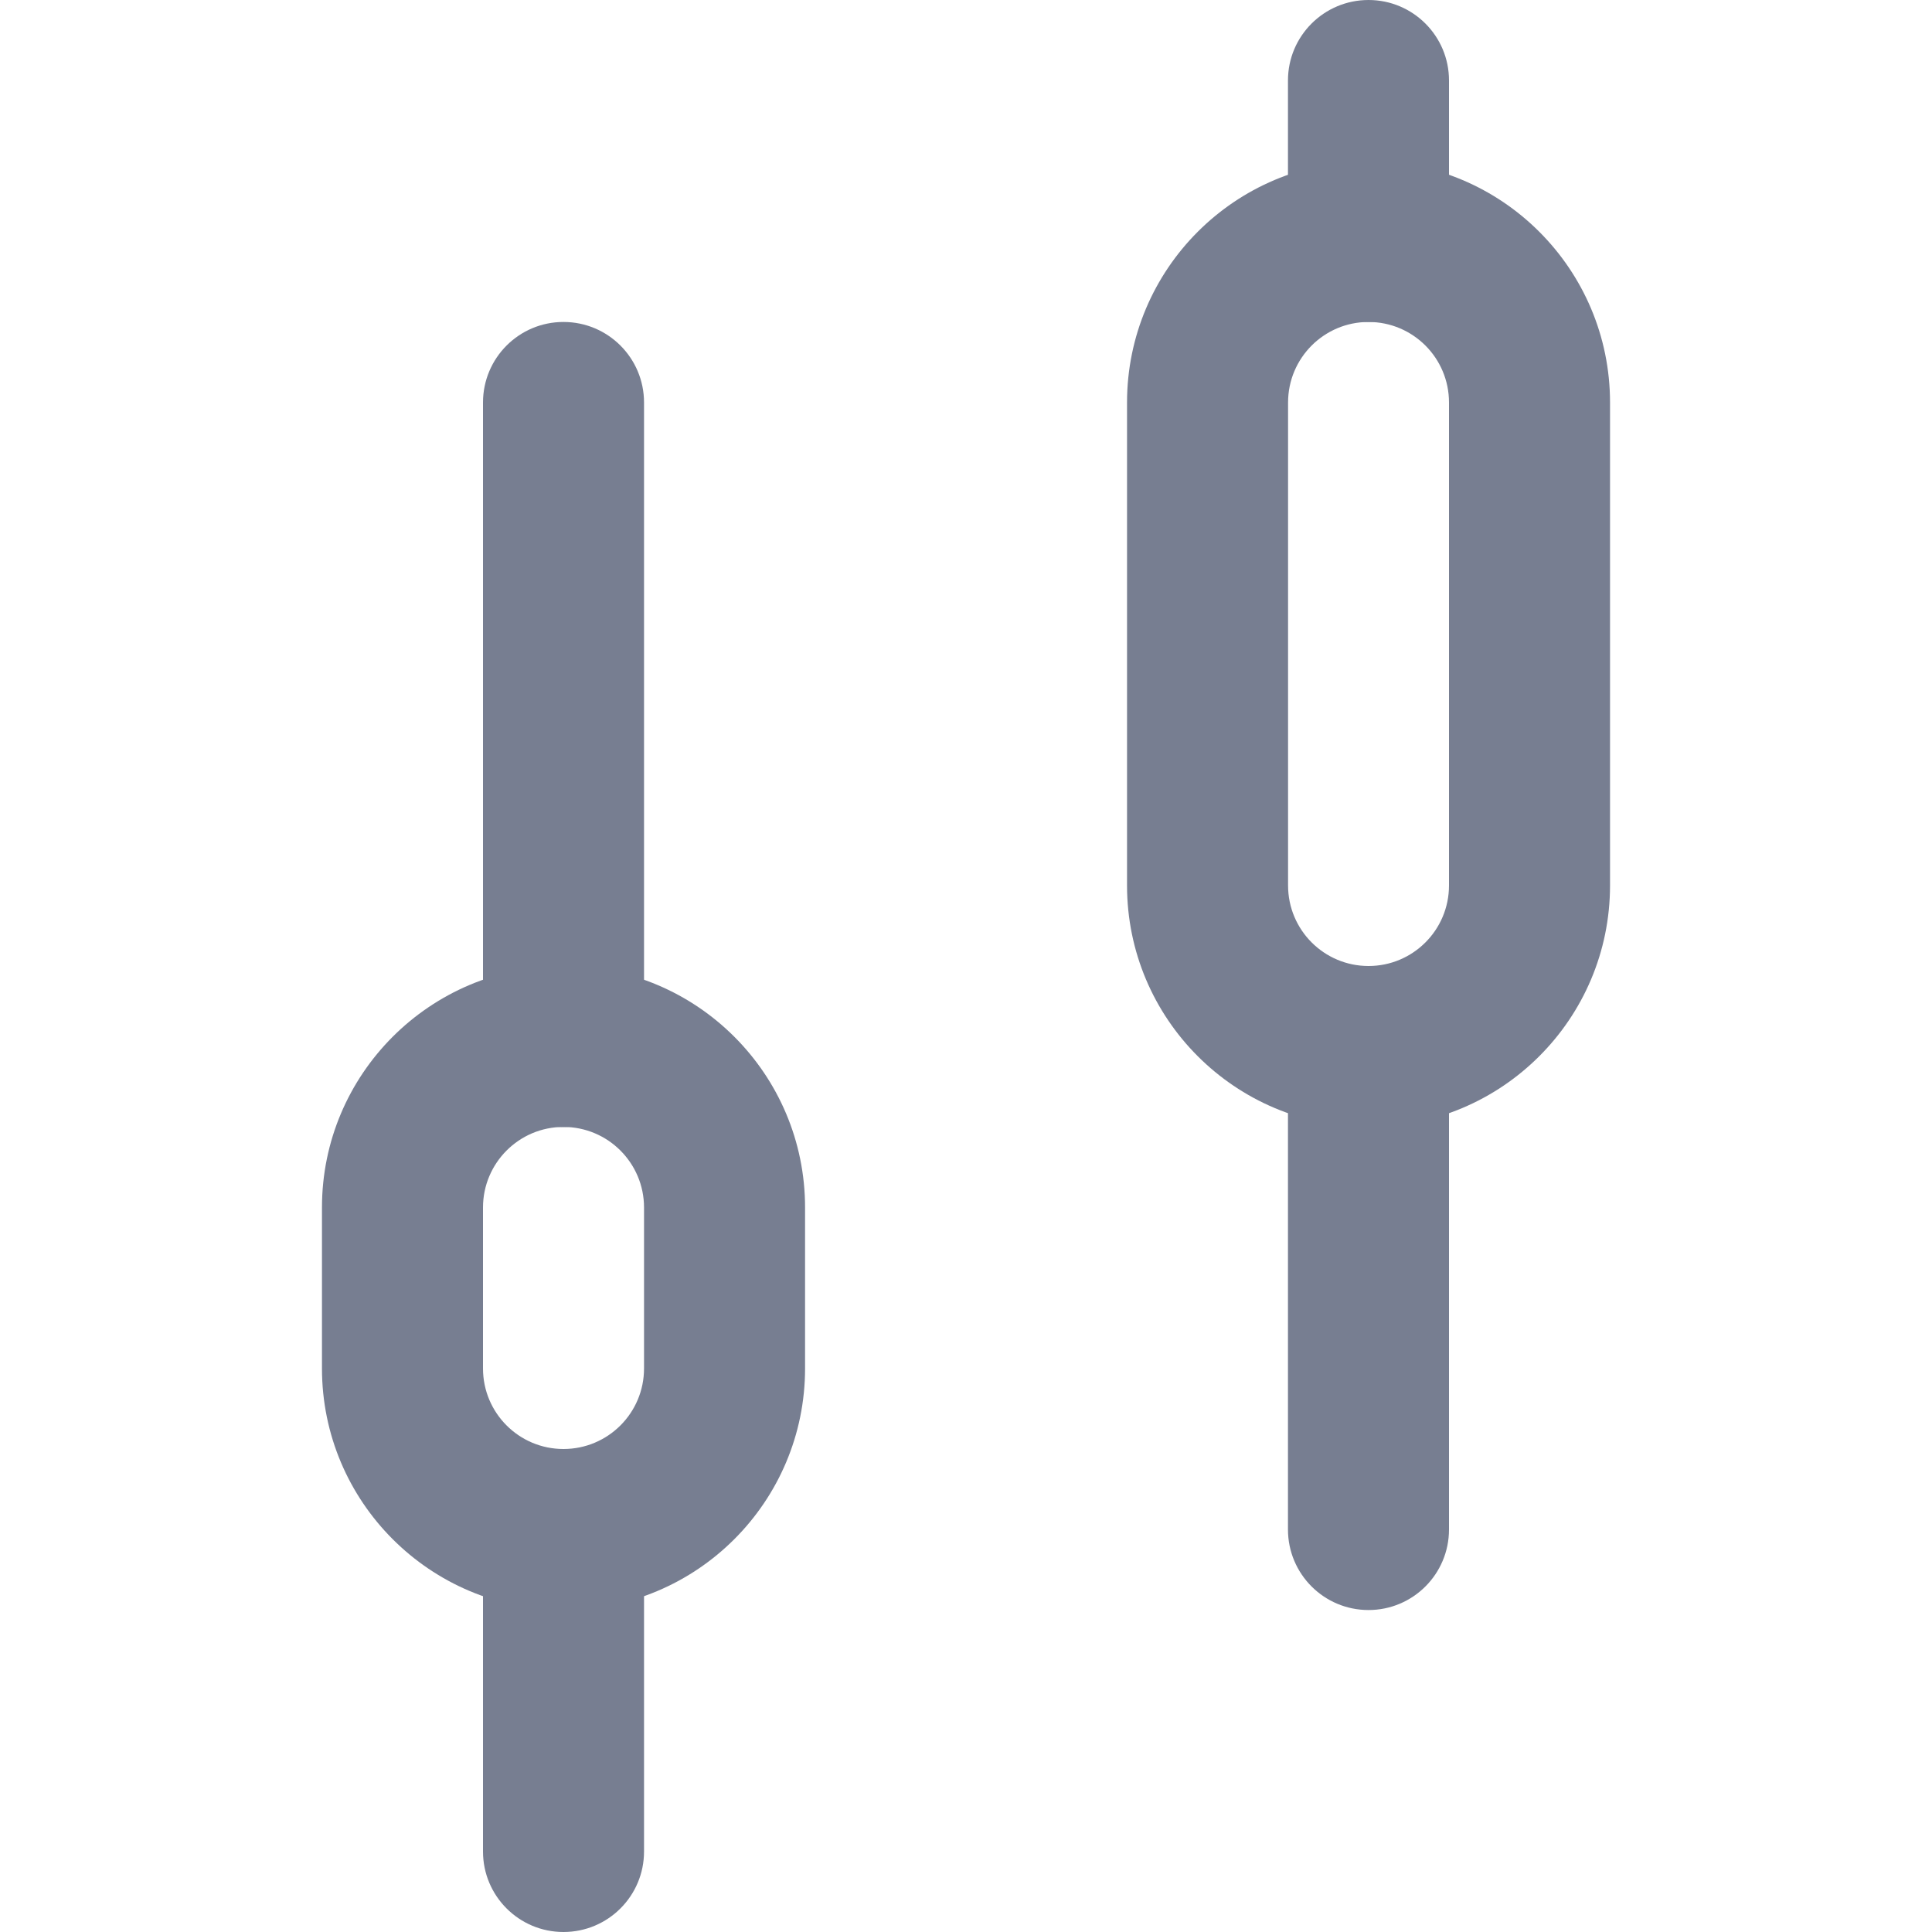
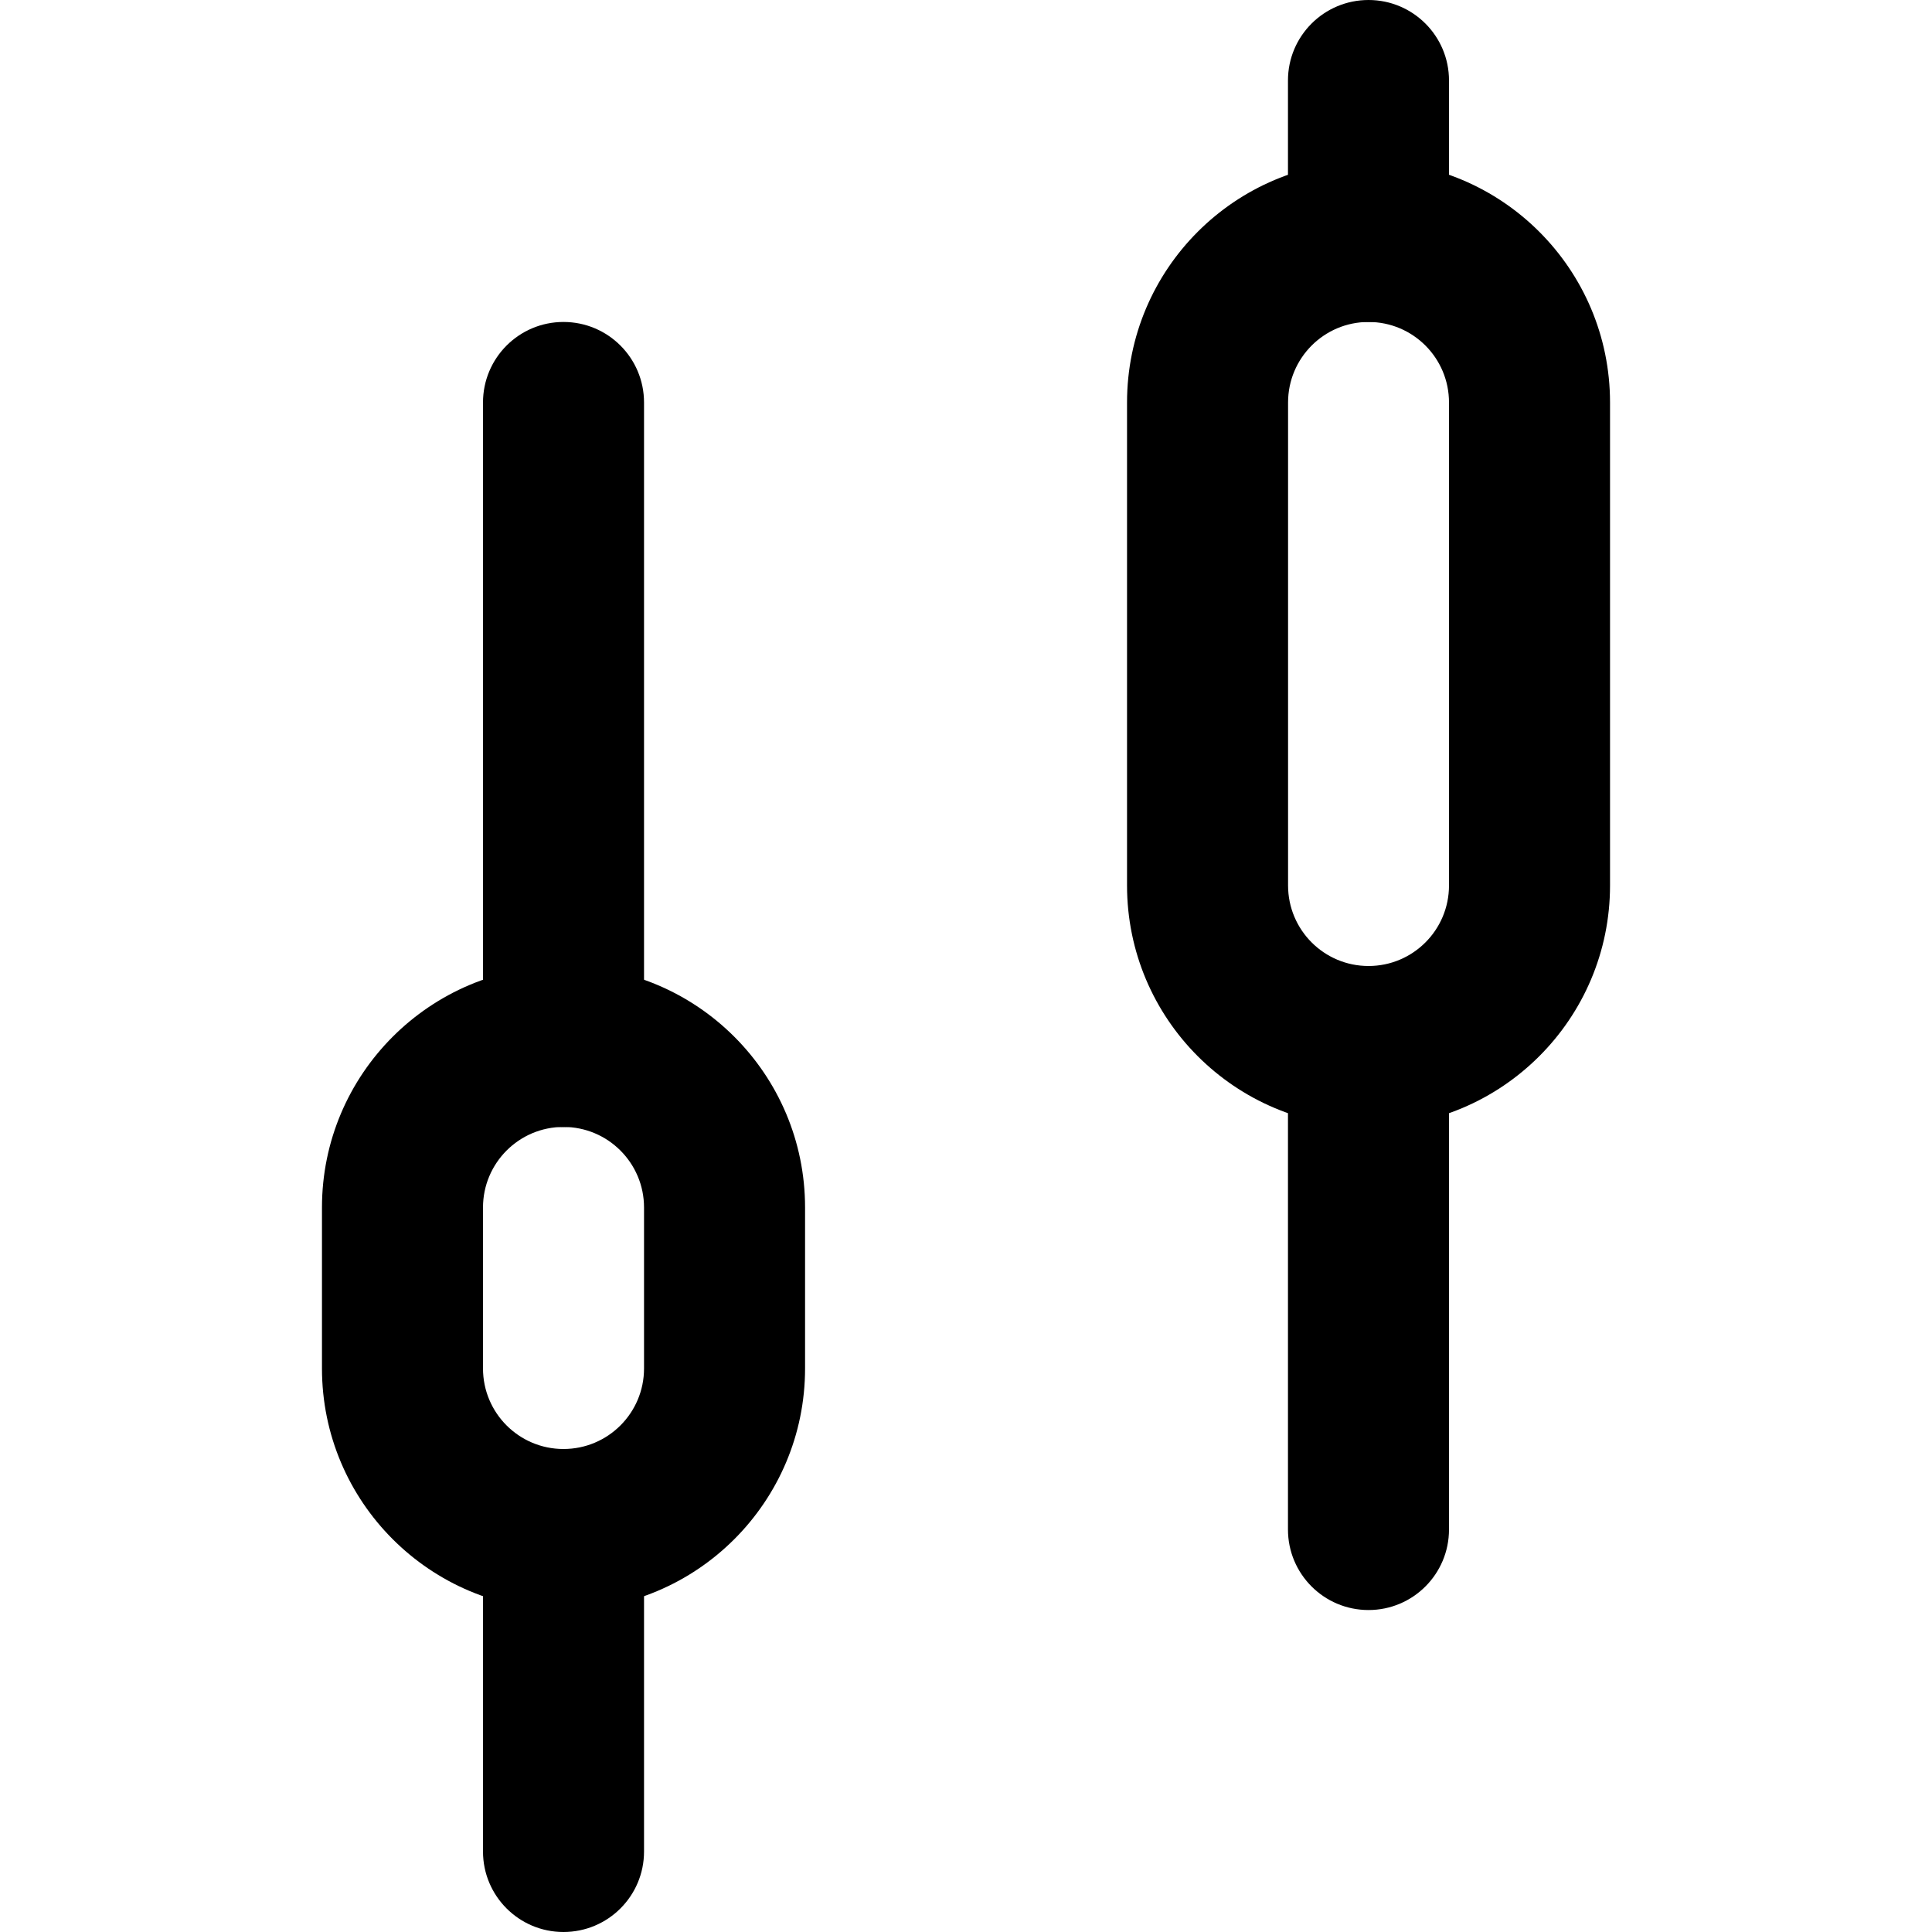
<svg xmlns="http://www.w3.org/2000/svg" width="20" height="20" viewBox="0 0 20 20" fill="none">
-   <path d="M14.167 0C14.627 0 15 0.373 15 0.833V2.5C15 2.96 14.627 3.333 14.167 3.333C13.706 3.333 13.333 2.96 13.333 2.5V0.833C13.333 0.373 13.706 0 14.167 0Z" fill="#777E91" />
-   <path d="M14.167 10C14.627 10 15 10.373 15 10.833V15.833C15 16.294 14.627 16.667 14.167 16.667C13.706 16.667 13.333 16.294 13.333 15.833V10.833C13.333 10.373 13.706 10 14.167 10Z" fill="#777E91" />
-   <path d="M5.833 3.333C6.294 3.333 6.667 3.706 6.667 4.167V10.833C6.667 11.294 6.294 11.667 5.833 11.667C5.373 11.667 5 11.294 5 10.833V4.167C5 3.706 5.373 3.333 5.833 3.333Z" fill="#777E91" />
-   <path d="M5.833 15C6.294 15 6.667 15.373 6.667 15.833V19.167C6.667 19.627 6.294 20 5.833 20C5.373 20 5 19.627 5 19.167V15.833C5 15.373 5.373 15 5.833 15Z" fill="#777E91" />
-   <path fill-rule="evenodd" clip-rule="evenodd" d="M11.667 4.167C11.667 2.786 12.786 1.667 14.167 1.667C15.547 1.667 16.667 2.786 16.667 4.167V9.166C16.667 10.547 15.547 11.666 14.167 11.666C12.786 11.666 11.667 10.547 11.667 9.166V4.167ZM15 4.167V9.166C15 9.627 14.627 10 14.167 10C13.707 10 13.334 9.627 13.334 9.166V4.167C13.334 3.706 13.707 3.333 14.167 3.333C14.627 3.333 15 3.706 15 4.167Z" fill="#777E91" />
-   <path fill-rule="evenodd" clip-rule="evenodd" d="M3.333 12.5C3.333 11.119 4.453 10 5.833 10C7.214 10 8.334 11.119 8.334 12.5V14.166C8.334 15.547 7.214 16.666 5.833 16.666C4.453 16.666 3.333 15.547 3.333 14.166V12.5ZM6.667 12.5V14.166C6.667 14.627 6.294 15 5.833 15C5.373 15 5 14.627 5 14.166V12.5C5 12.04 5.373 11.666 5.833 11.666C6.294 11.666 6.667 12.04 6.667 12.5Z" fill="#777E91" />
+   <path d="M14.167 0C14.627 0 15 0.373 15 0.833V2.5C15 2.96 14.627 3.333 14.167 3.333C13.706 3.333 13.333 2.96 13.333 2.5V0.833C13.333 0.373 13.706 0 14.167 0Z" fill="currentColor" />
+   <path d="M14.167 10C14.627 10 15 10.373 15 10.833V15.833C15 16.294 14.627 16.667 14.167 16.667C13.706 16.667 13.333 16.294 13.333 15.833V10.833C13.333 10.373 13.706 10 14.167 10Z" fill="currentColor" />
+   <path d="M5.833 3.333C6.294 3.333 6.667 3.706 6.667 4.167V10.833C6.667 11.294 6.294 11.667 5.833 11.667C5.373 11.667 5 11.294 5 10.833V4.167C5 3.706 5.373 3.333 5.833 3.333Z" fill="currentColor" />
+   <path d="M5.833 15C6.294 15 6.667 15.373 6.667 15.833V19.167C6.667 19.627 6.294 20 5.833 20C5.373 20 5 19.627 5 19.167V15.833C5 15.373 5.373 15 5.833 15Z" fill="currentColor" />
+   <path fill-rule="evenodd" clip-rule="evenodd" d="M11.667 4.167C11.667 2.786 12.786 1.667 14.167 1.667C15.547 1.667 16.667 2.786 16.667 4.167V9.166C16.667 10.547 15.547 11.666 14.167 11.666C12.786 11.666 11.667 10.547 11.667 9.166V4.167ZM15 4.167V9.166C15 9.627 14.627 10 14.167 10C13.707 10 13.334 9.627 13.334 9.166V4.167C13.334 3.706 13.707 3.333 14.167 3.333C14.627 3.333 15 3.706 15 4.167Z" fill="currentColor" />
+   <path fill-rule="evenodd" clip-rule="evenodd" d="M3.333 12.5C3.333 11.119 4.453 10 5.833 10C7.214 10 8.334 11.119 8.334 12.5V14.166C8.334 15.547 7.214 16.666 5.833 16.666C4.453 16.666 3.333 15.547 3.333 14.166V12.5ZM6.667 12.5V14.166C6.667 14.627 6.294 15 5.833 15C5.373 15 5 14.627 5 14.166V12.5C5 12.04 5.373 11.666 5.833 11.666C6.294 11.666 6.667 12.04 6.667 12.5Z" fill="currentColor" />
</svg>
